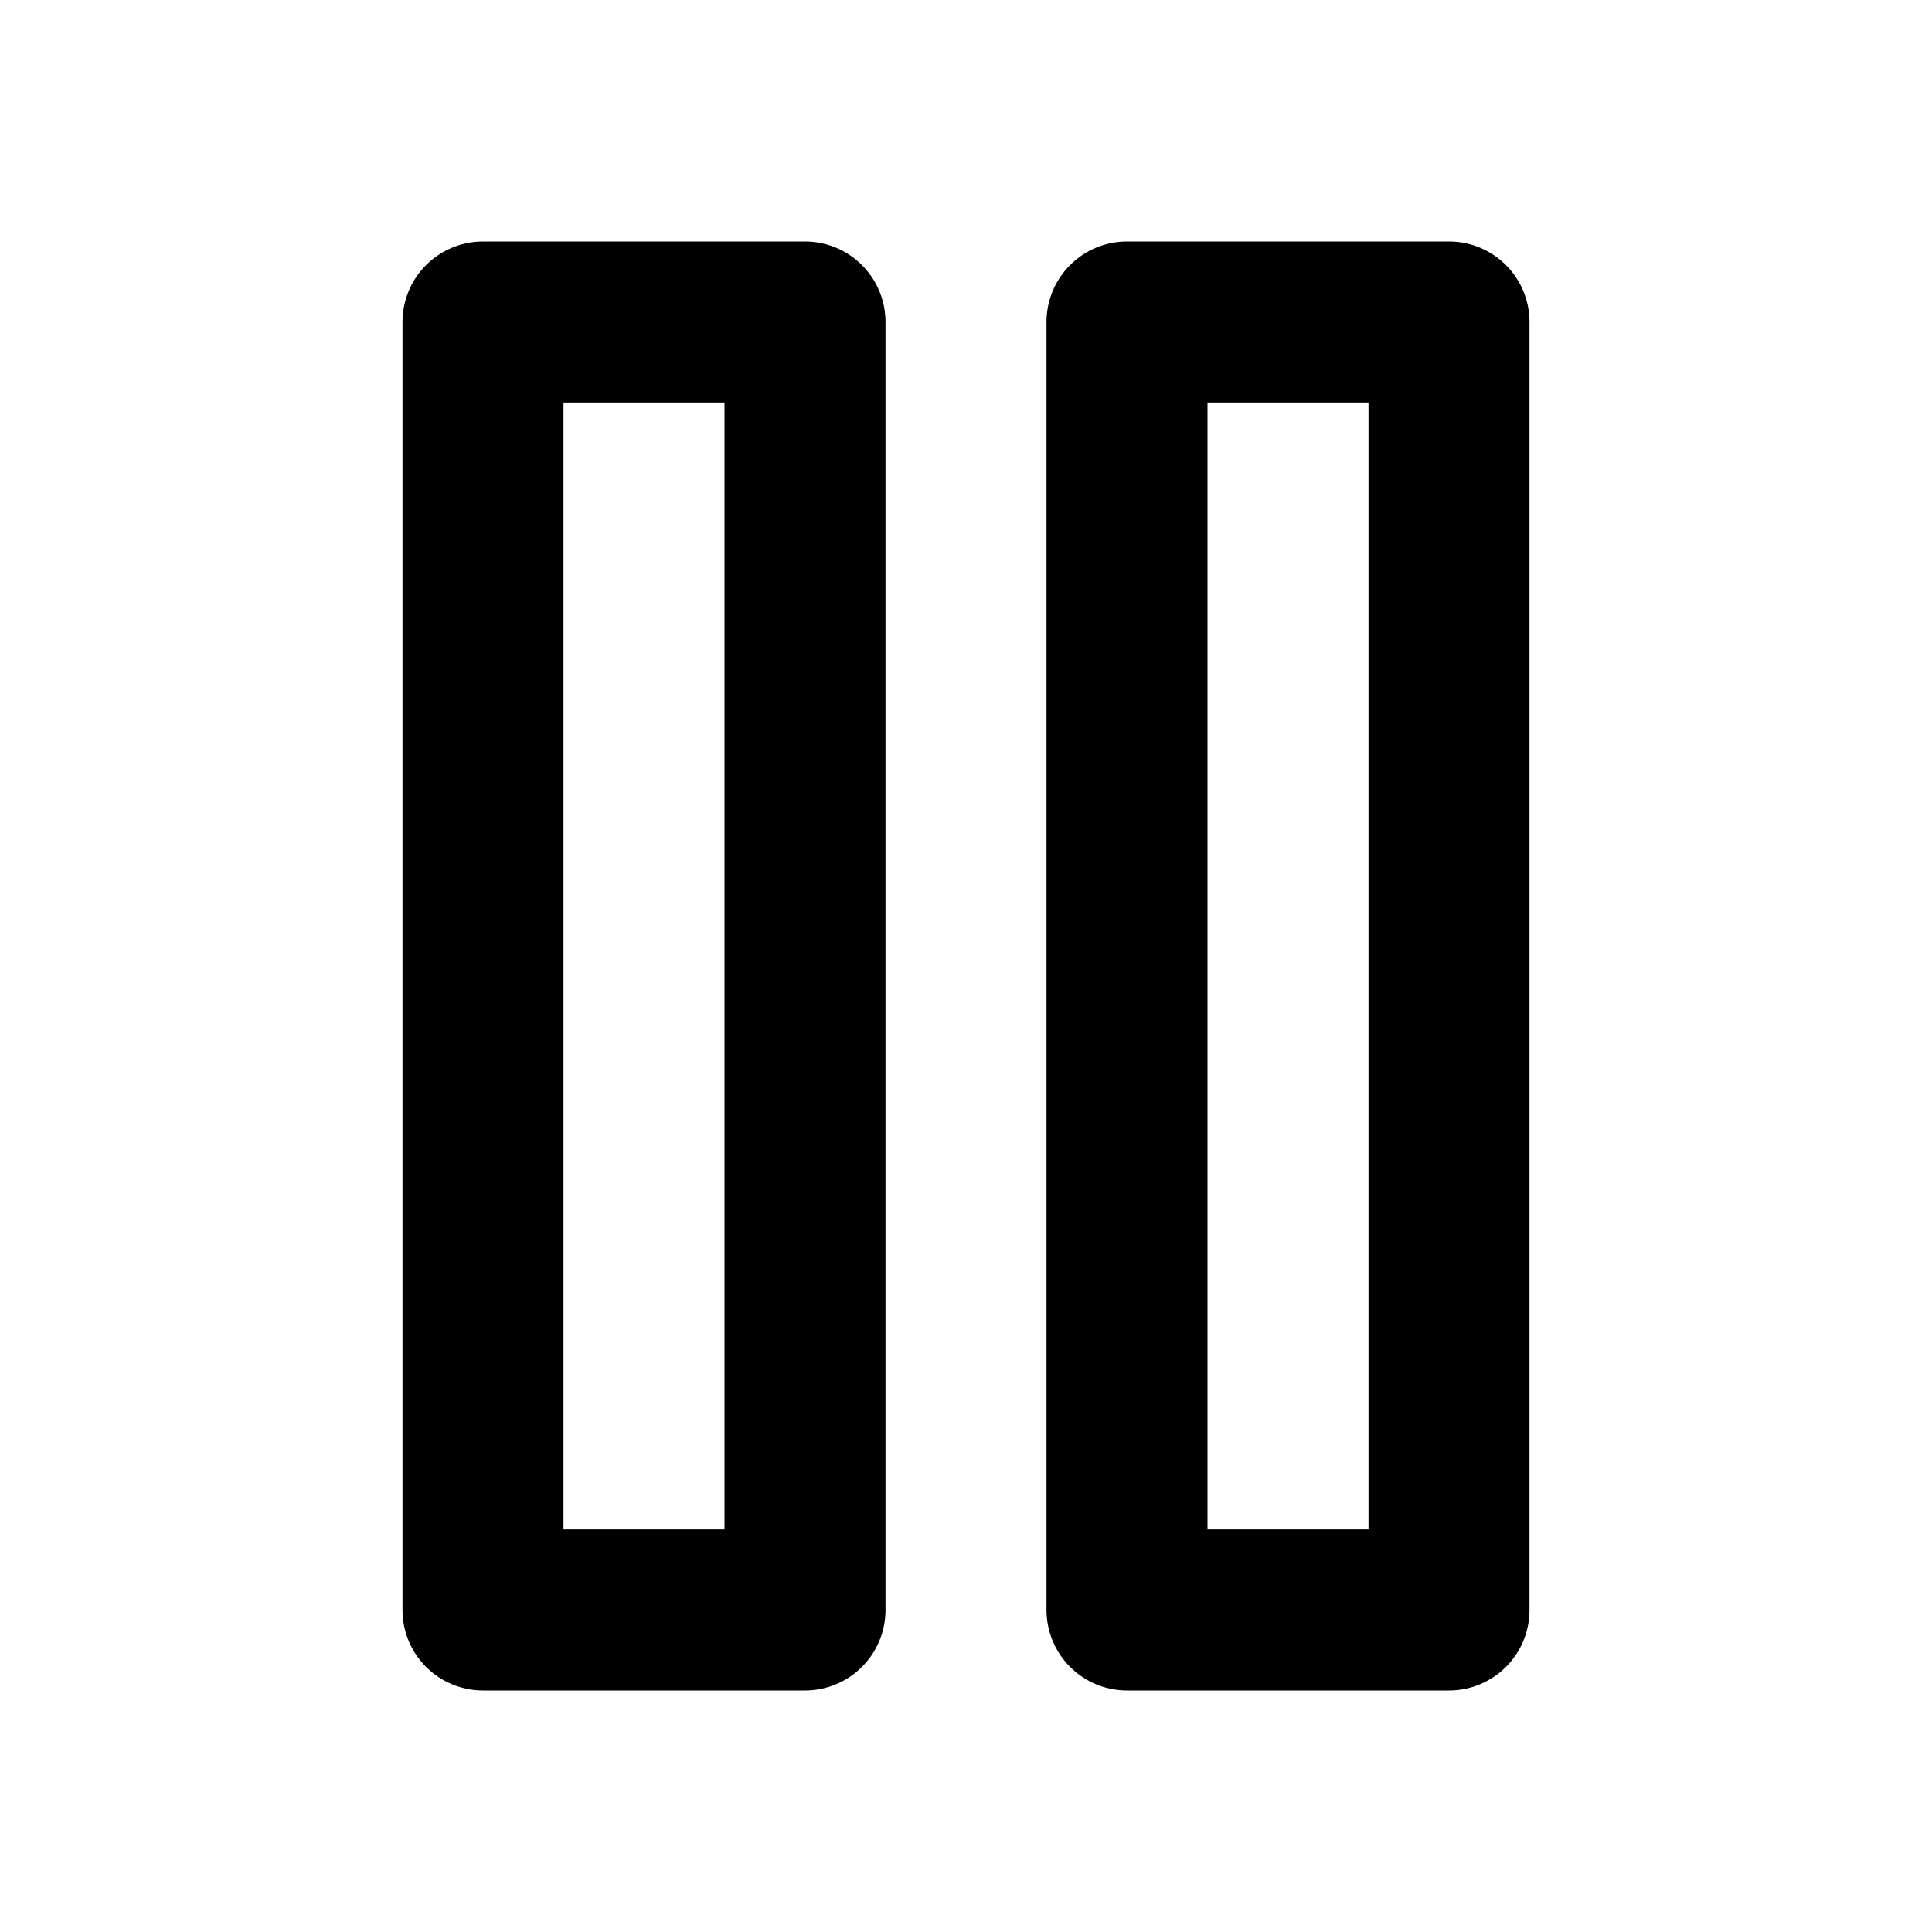
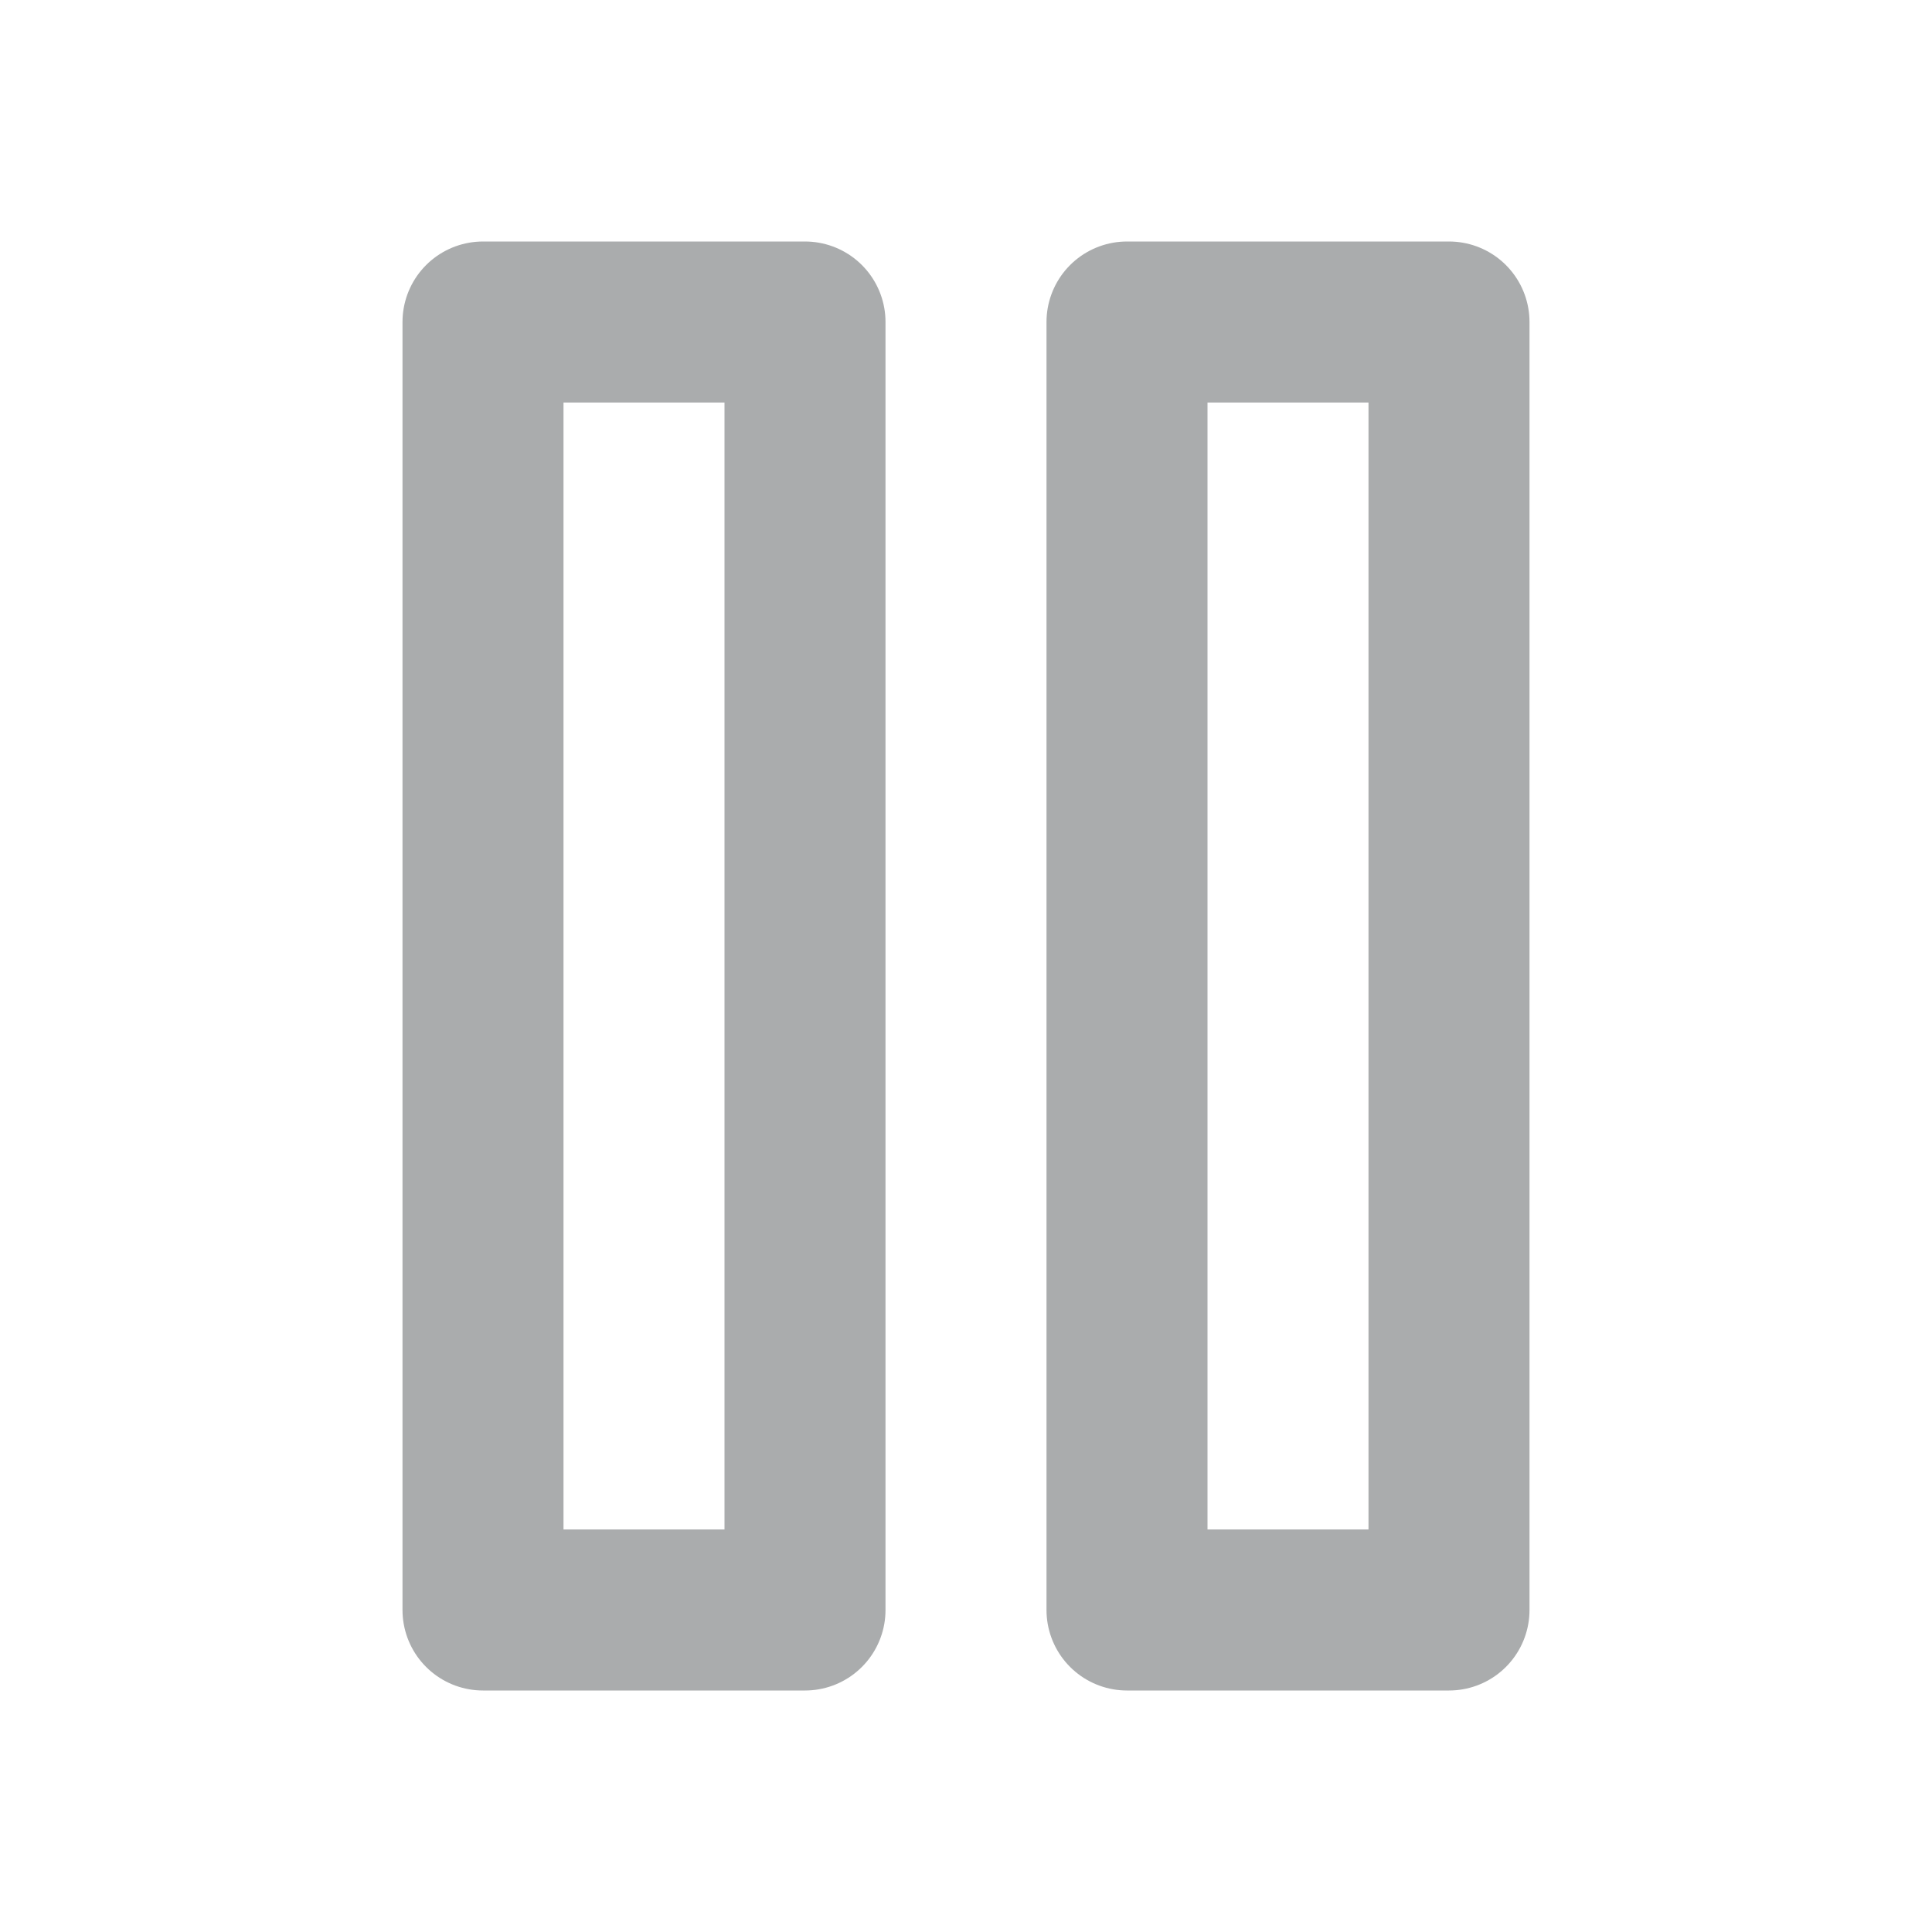
- <svg xmlns="http://www.w3.org/2000/svg" width="24" height="24" viewBox="0 0 24 24" fill="none" stroke="currentColor" stroke-width="2" stroke-linecap="round" stroke-linejoin="round" class="feather feather-pause">
-   <rect x="6" y="4" width="4" height="16" />
-   <rect x="14" y="4" width="4" height="16" />
+ <svg xmlns="http://www.w3.org/2000/svg" width="24" height="24" viewBox="0 0 24 24" fill="none" stroke="currentColor" stroke-width="2" stroke-linecap="round" stroke-linejoin="round" class="feather feather-pause" version="1.1" id="svg6">
+   <defs id="defs10" />
+   <rect x="6" y="4" width="4" height="16" id="rect2" style="stroke:#aaacad;stroke-opacity:1" />
+   <rect x="14" y="4" width="4" height="16" id="rect4" style="stroke:#aaacad;stroke-opacity:1" />
</svg>
